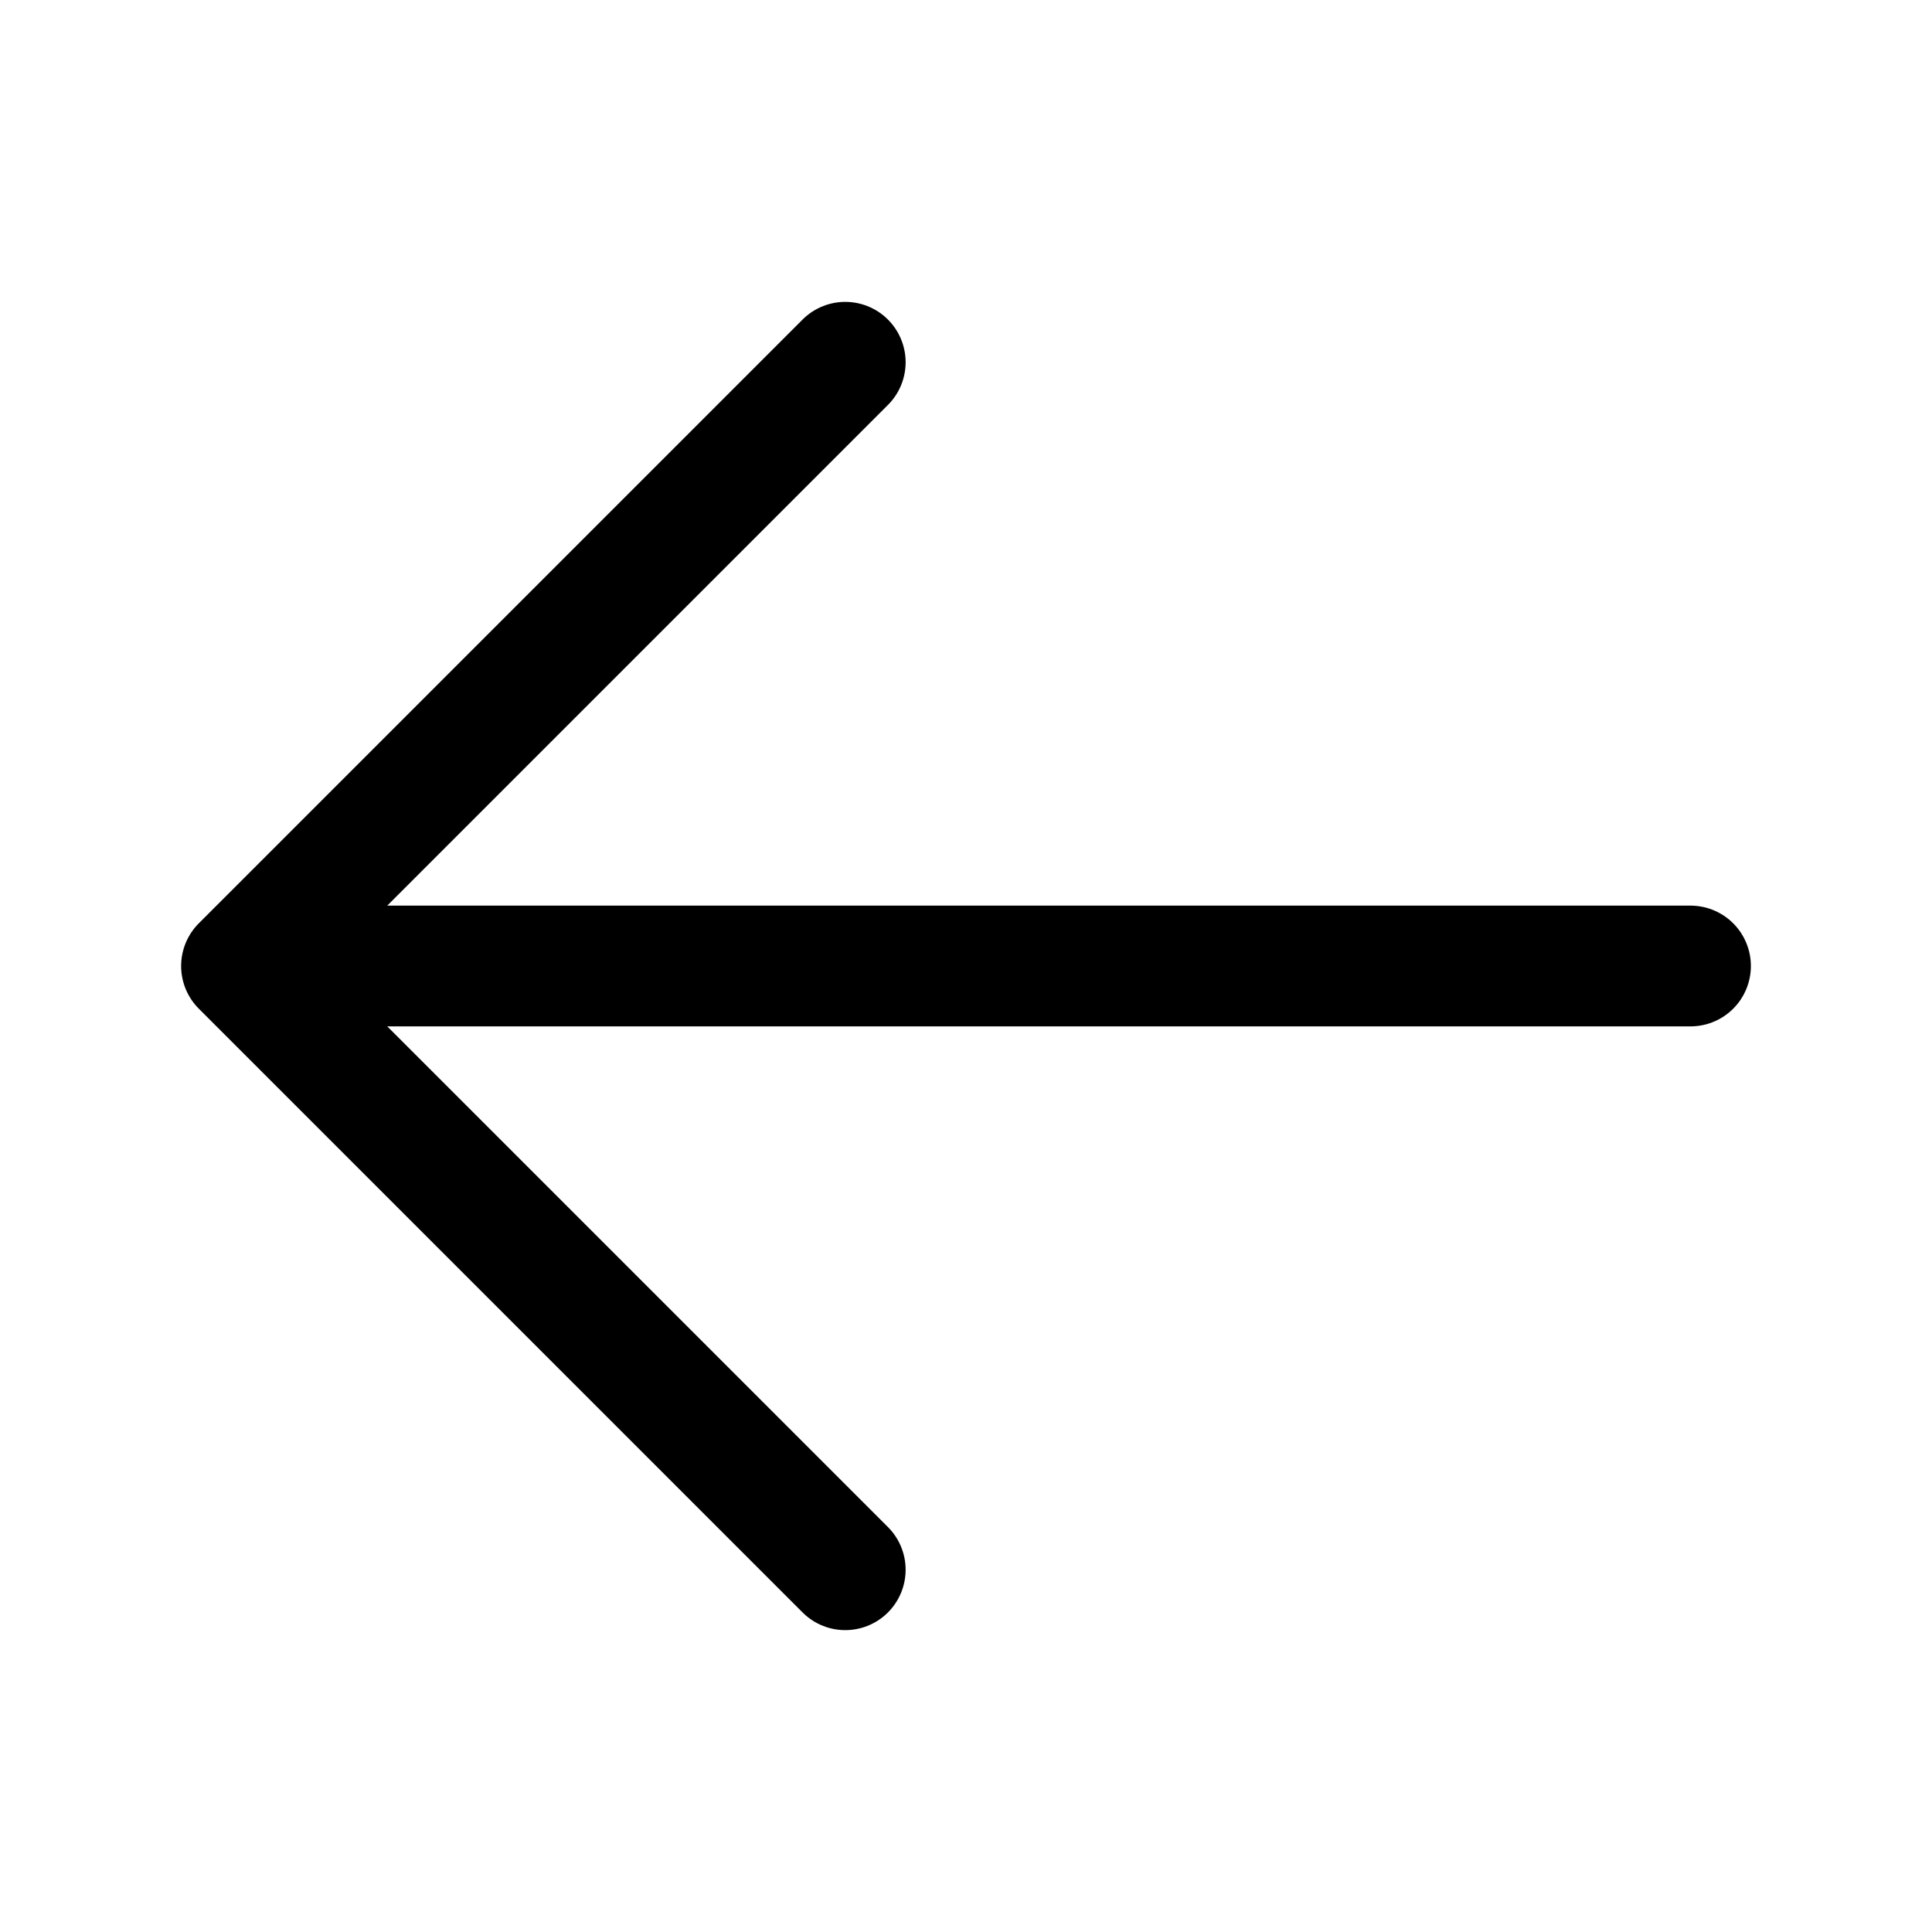
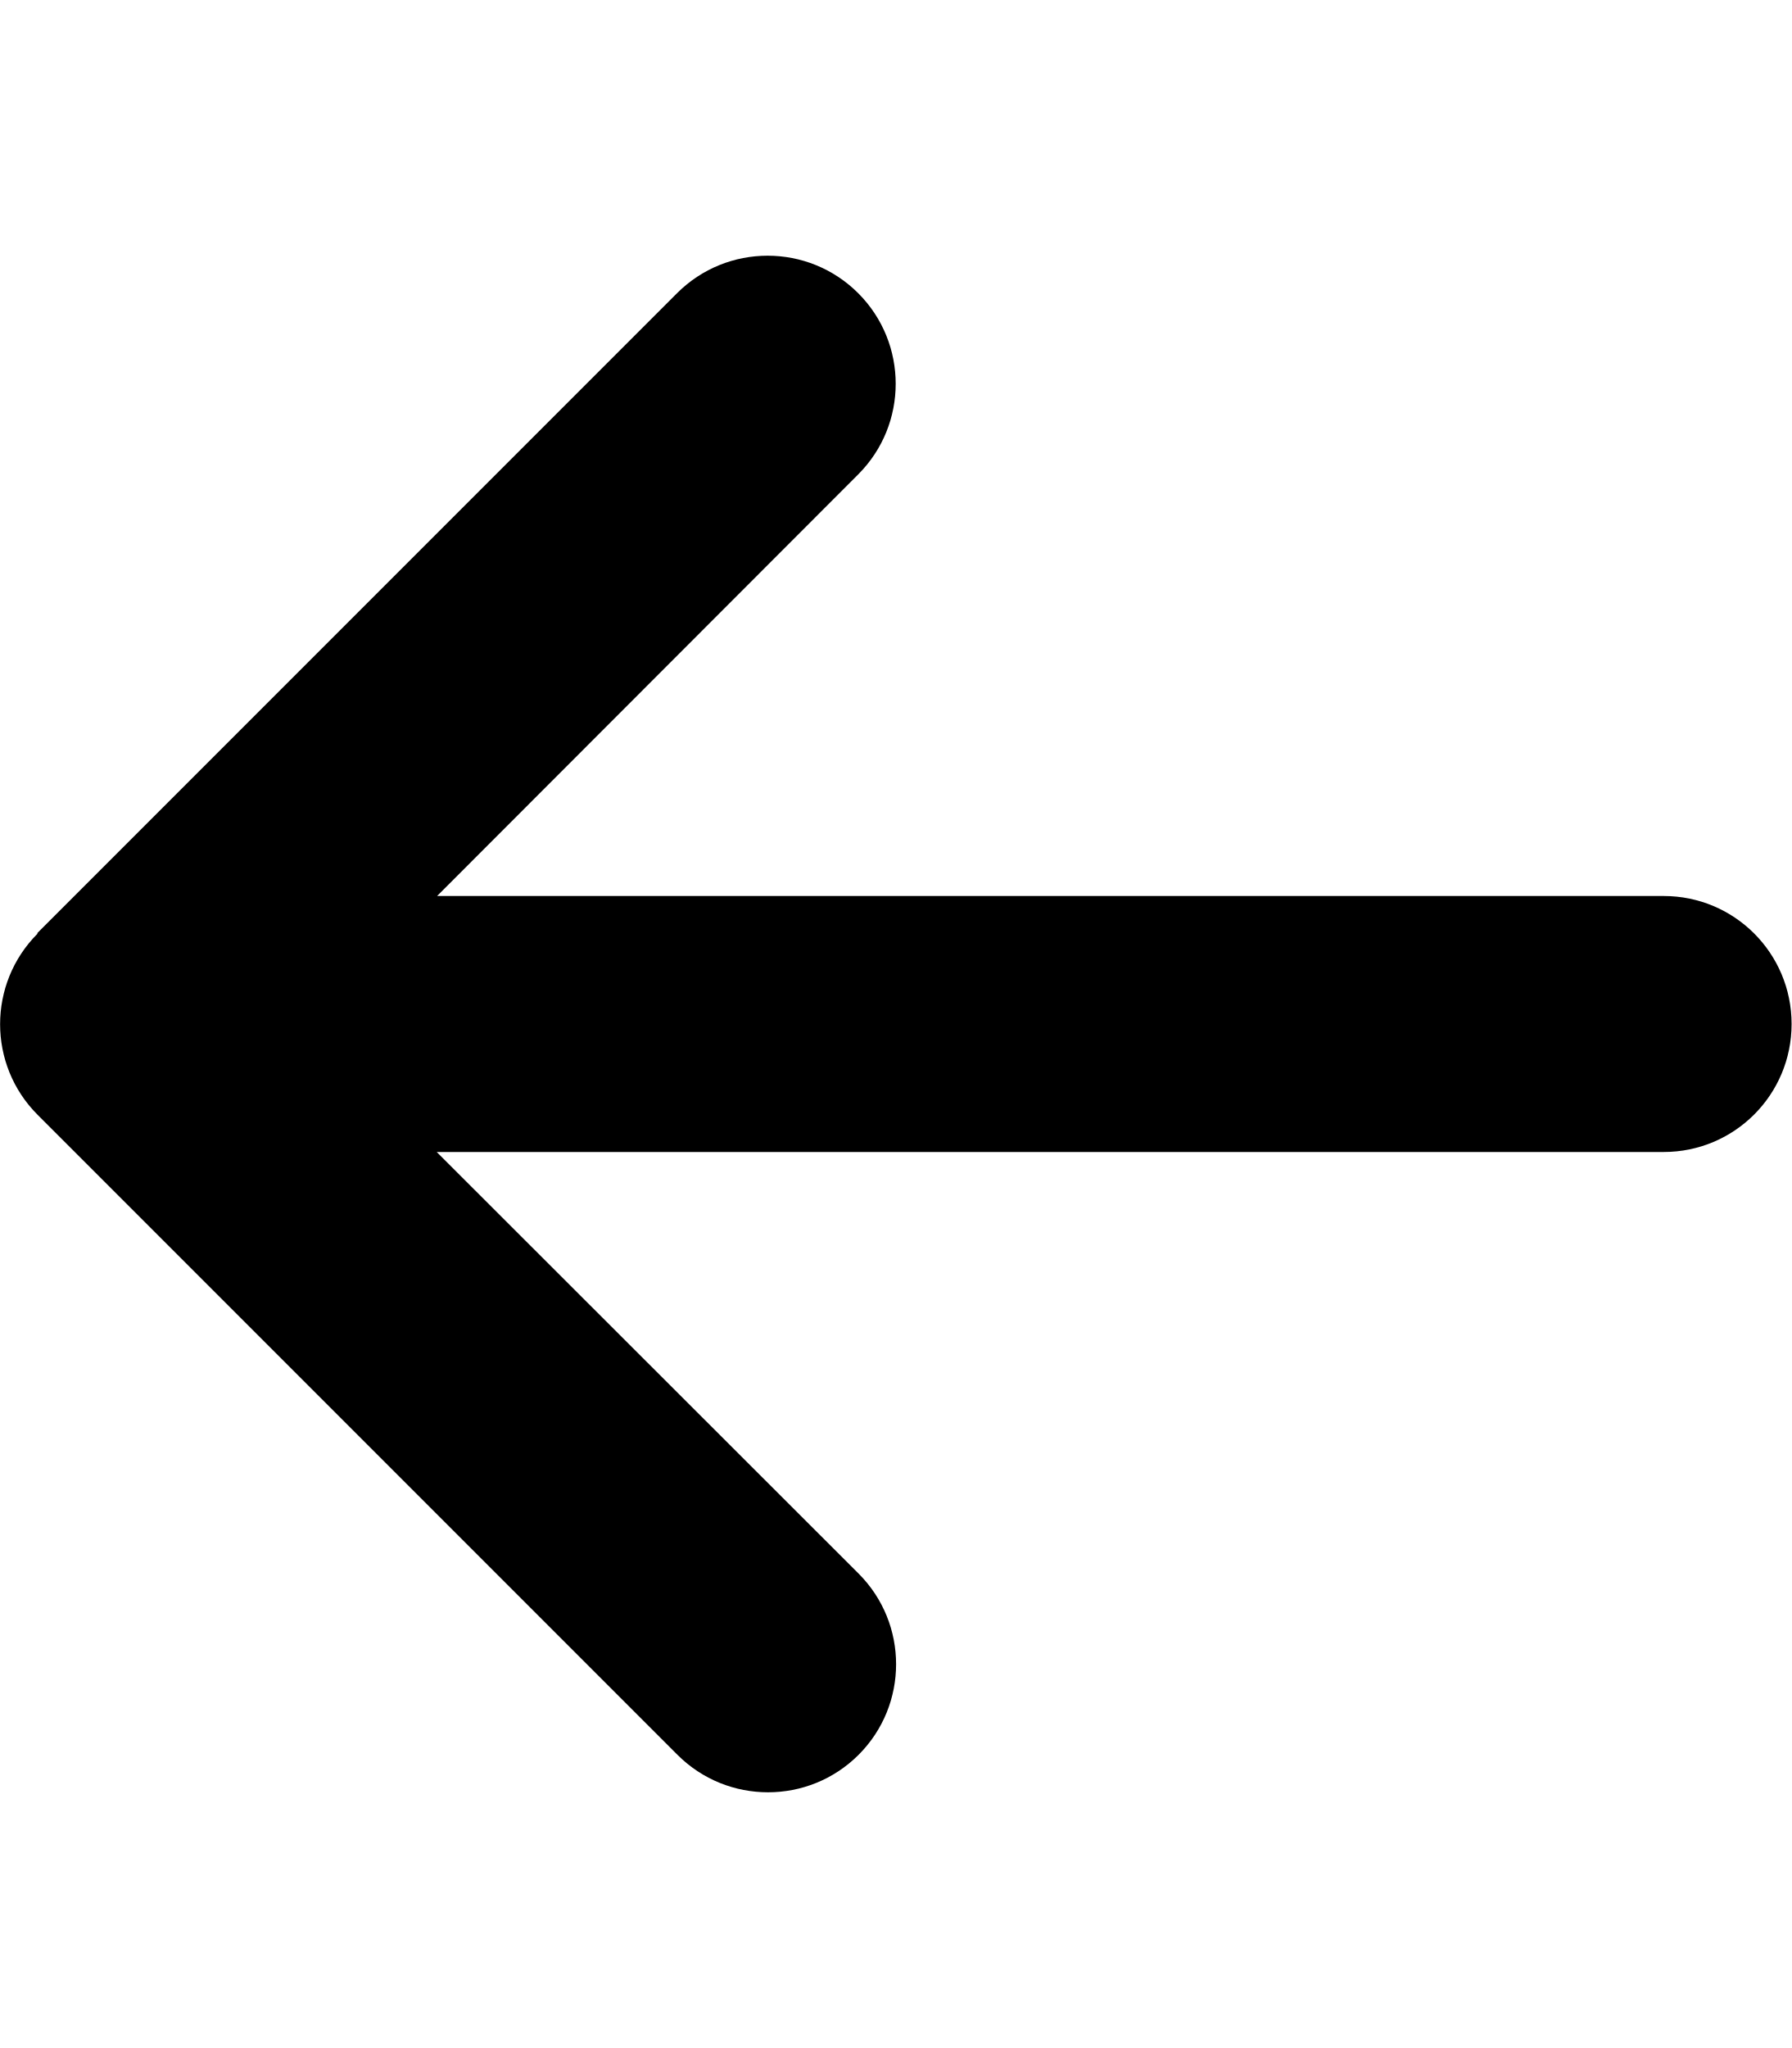
- <svg xmlns="http://www.w3.org/2000/svg" fill="none" stroke="currentColor" stroke-width="1.5" class="w-6 h-6" viewBox="0 0 24 24">
-   <path stroke-linecap="round" stroke-linejoin="round" d="M10.5 19.5 3 12m0 0 7.5-7.5M3 12h18" />
+ <svg xmlns="http://www.w3.org/2000/svg" viewBox="0 0 448 512">
+   <path d="M9.4 233.4c-12.5 12.5-12.5 32.8 0 45.3l160 160c12.5 12.5 32.8 12.5 45.3 0s12.5-32.8 0-45.3L109.2 288 416 288c17.7 0 32-14.3 32-32s-14.3-32-32-32l-306.7 0L214.6 118.6c12.5-12.5 12.5-32.8 0-45.3s-32.8-12.5-45.3 0l-160 160z" />
</svg>
